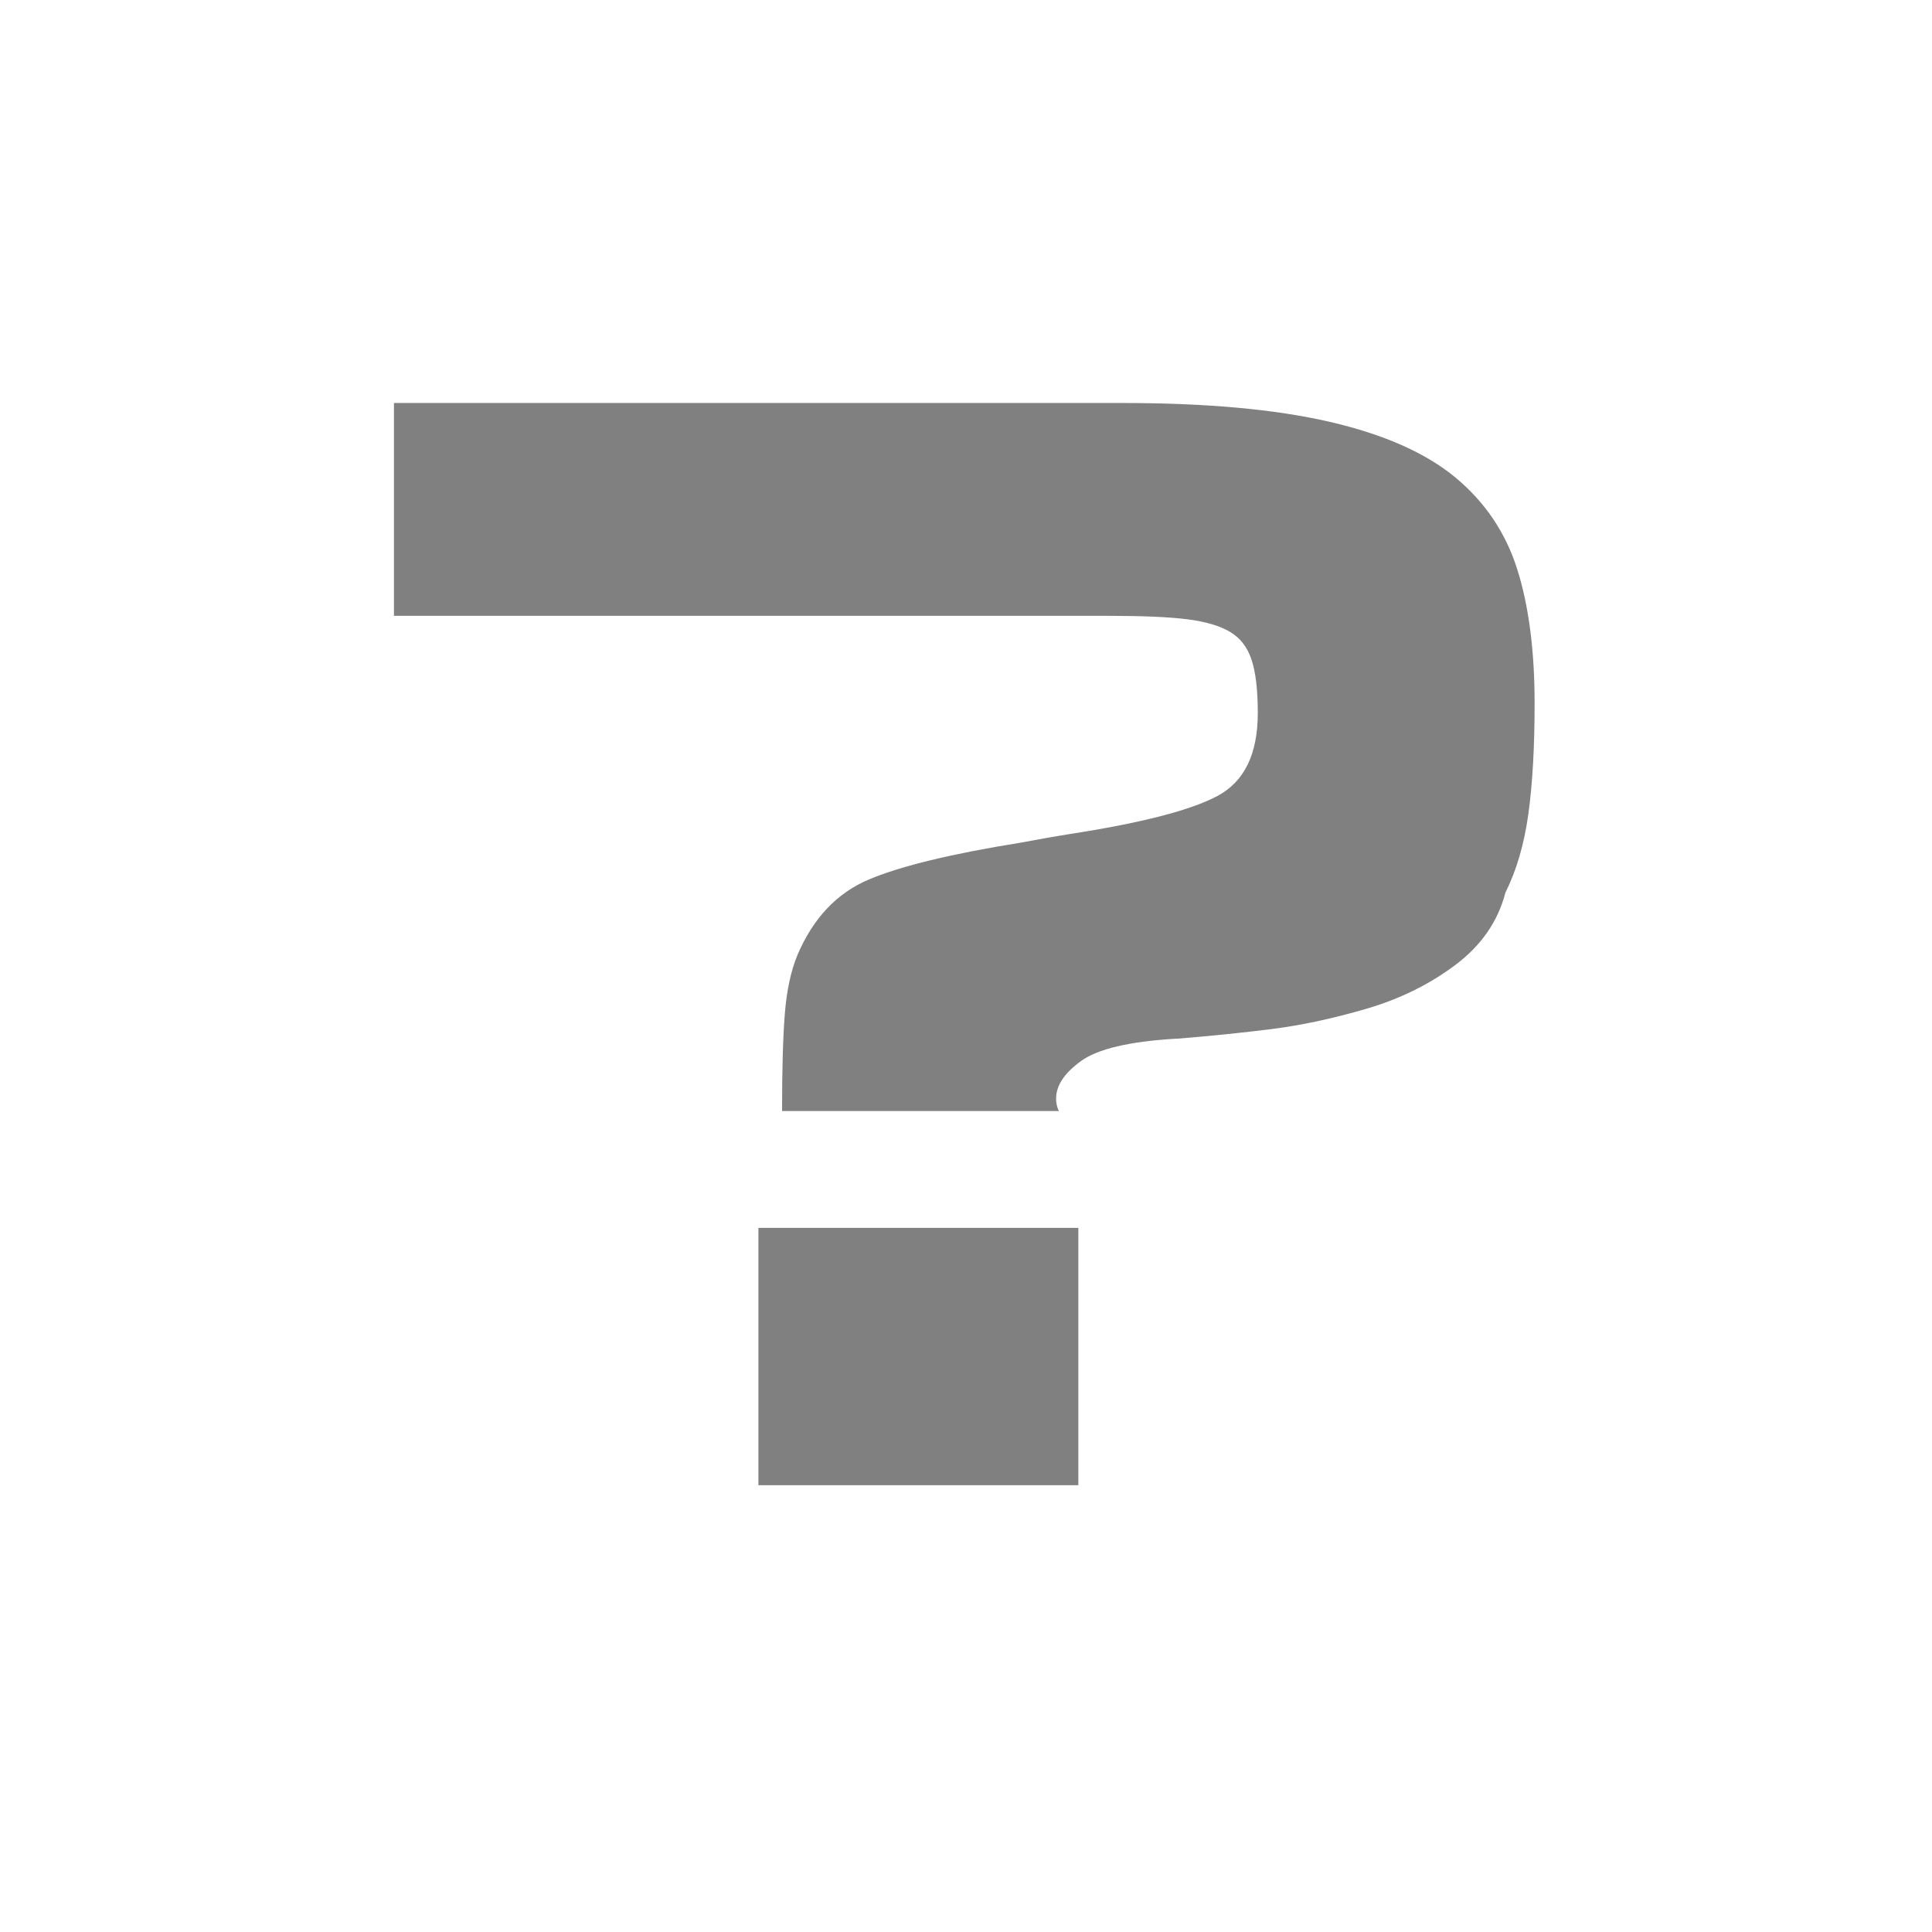
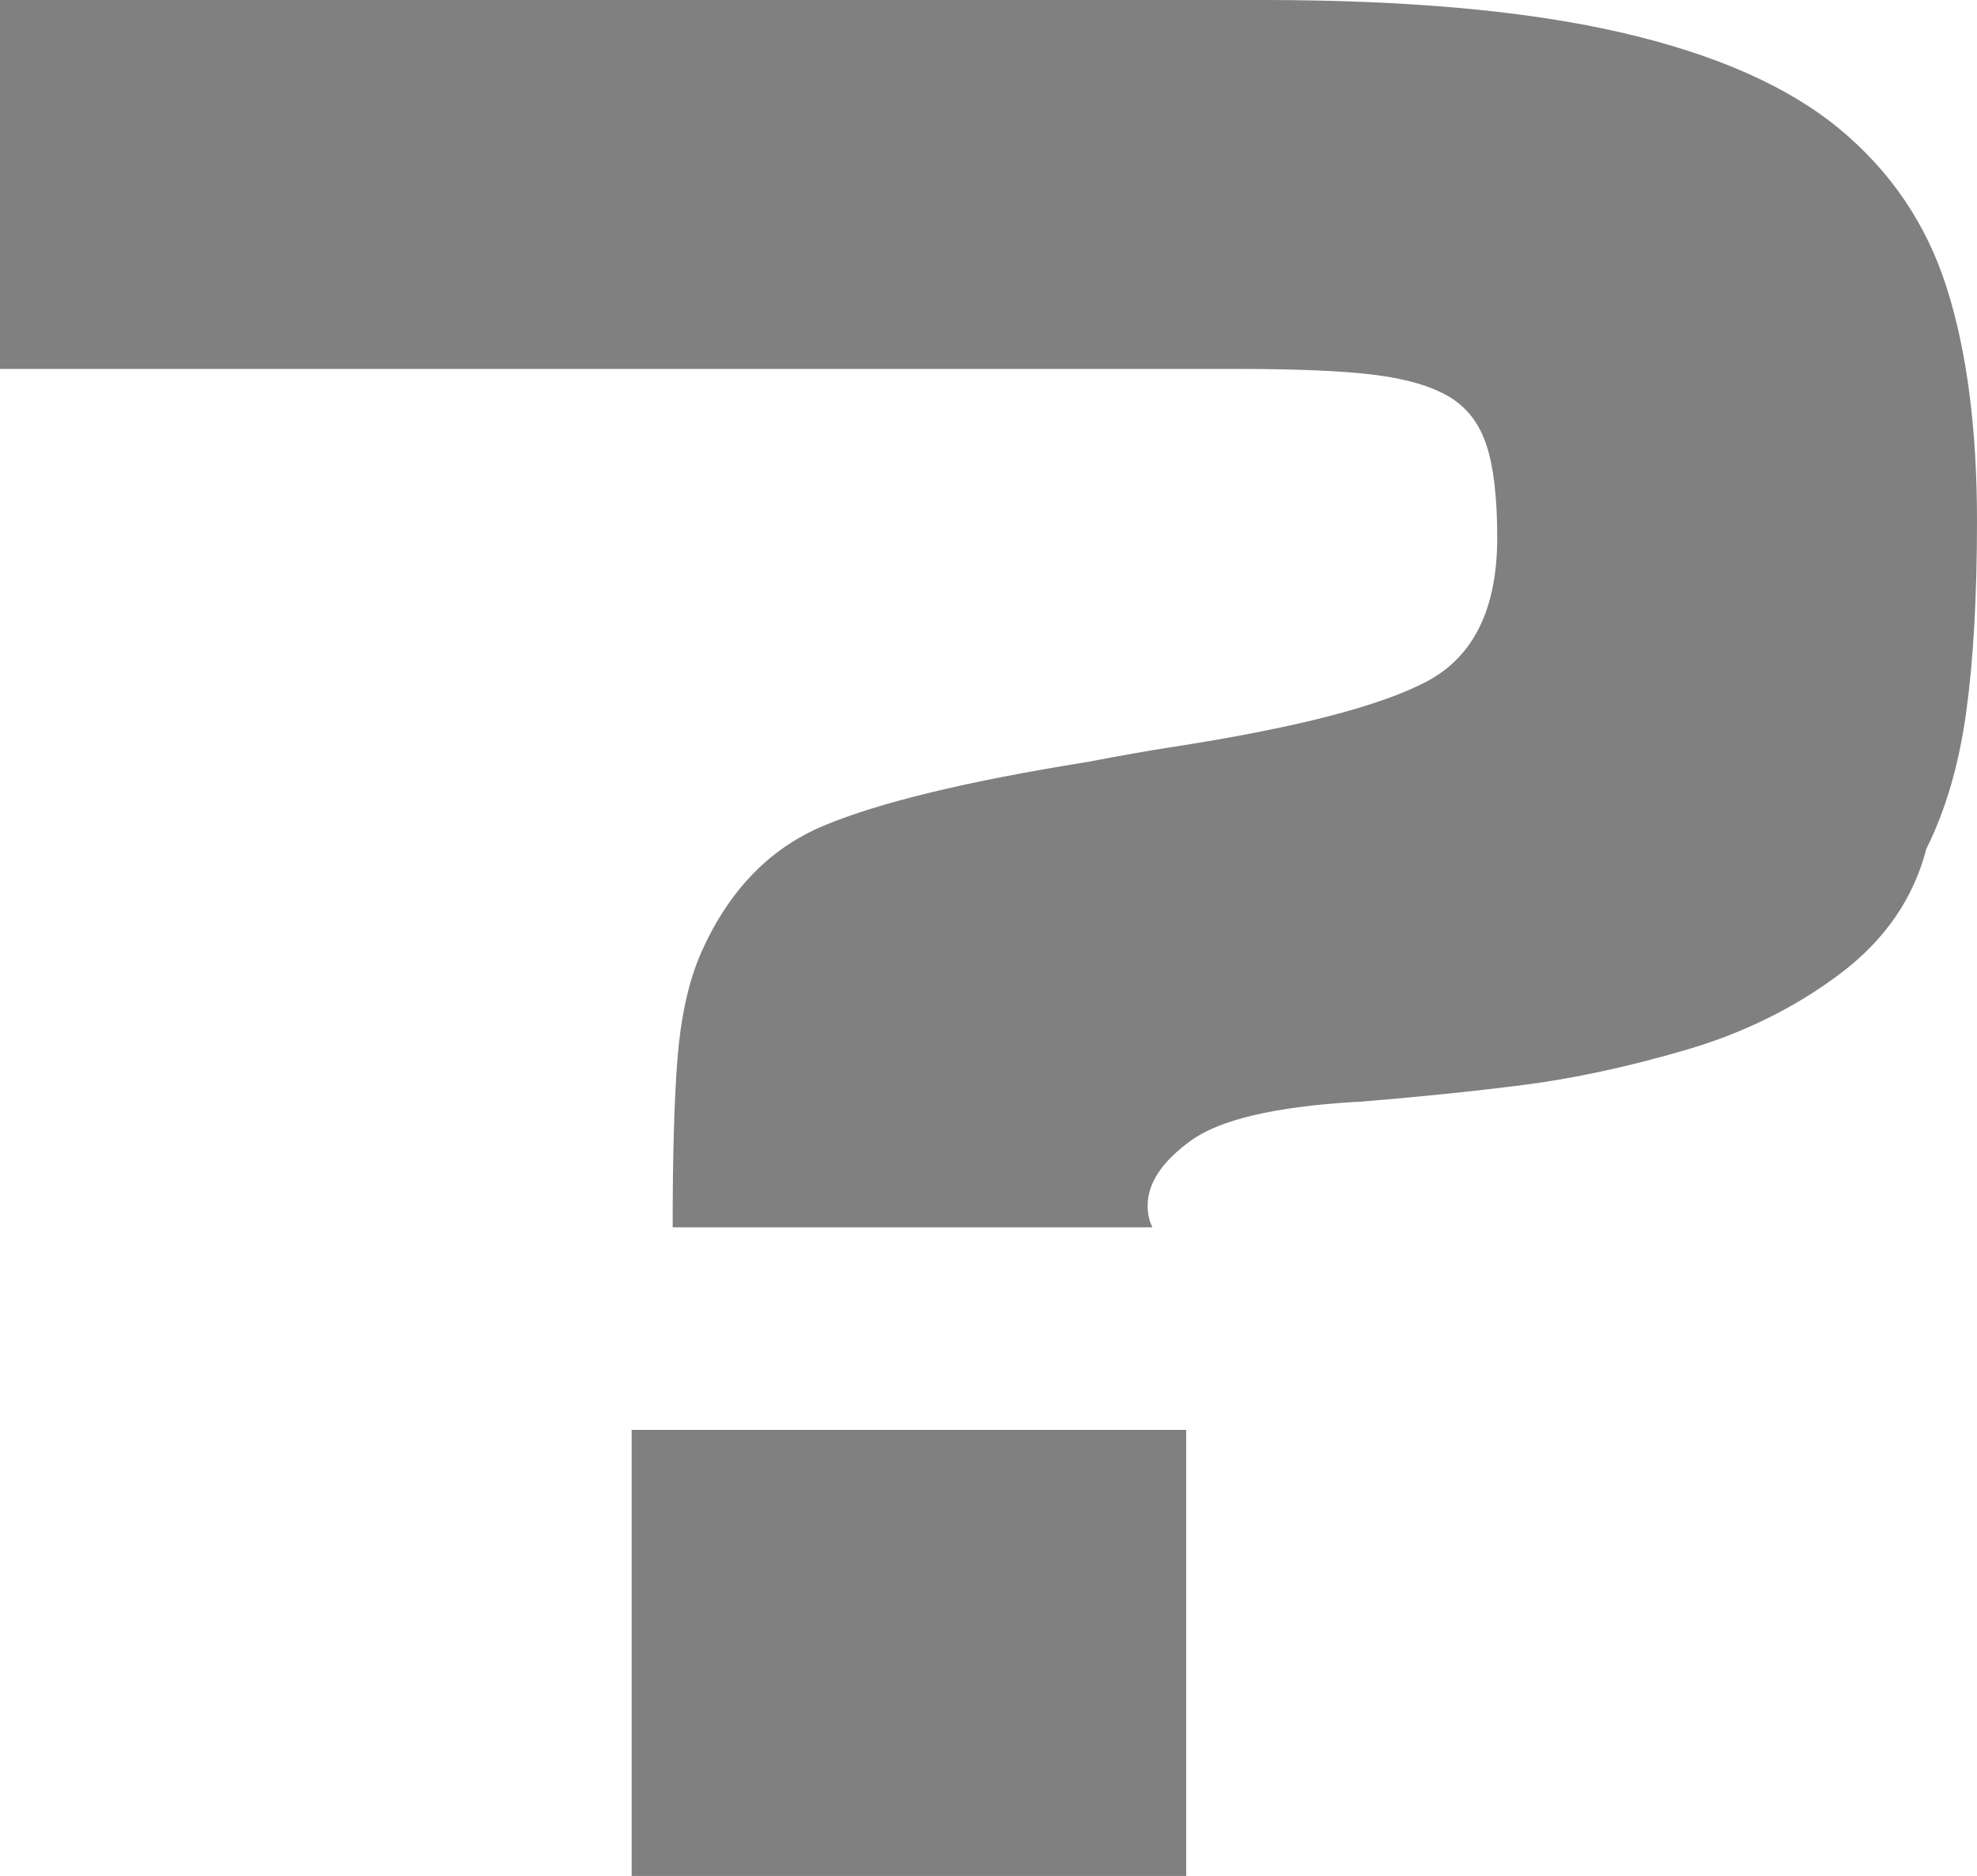
- <svg xmlns="http://www.w3.org/2000/svg" version="1.1" x="0" y="0" width="400" height="400" viewBox="0, 0, 400, 400">
-   <g id="Layer_1">
+ <svg xmlns="http://www.w3.org/2000/svg" version="1.1" x="0" y="0" width="236.16" height="224.064" viewBox="0, 0, 236.16, 224.064">
+   <g id="Layer_1" transform="translate(-81.564, -83.436)">
    <path d="M223.26,307.5 L223.26,254.22 L157.02,254.22 L157.02,307.5 z M311.676,184.812 Q315.132,177.9 316.428,168.54 Q317.724,159.18 317.724,145.644 Q317.724,129.228 314.124,117.852 Q310.524,106.476 301.308,98.844 Q292.092,91.212 275.244,87.324 Q258.396,83.436 232.476,83.436 Q194.172,83.436 81.564,83.436 L81.564,127.5 Q224.412,127.5 229.308,127.5 Q240.252,127.5 245.868,128.22 Q251.484,128.94 254.652,130.812 Q257.82,132.684 259.116,136.572 Q260.412,140.46 260.412,147.66 Q260.412,160.332 252.06,164.796 Q243.708,169.26 221.244,172.716 Q217.5,173.292 211.452,174.444 Q189.852,177.9 179.916,182.076 Q169.98,186.252 165.084,197.772 Q163.068,202.668 162.492,209.868 Q161.916,217.068 161.916,230.028 L219.228,230.028 Q218.652,228.876 218.652,227.436 Q218.652,223.404 223.836,219.66 Q229.02,215.916 243.42,215.052 L243.708,215.052 Q254.364,214.188 263.436,213.036 Q272.508,211.884 282.876,208.86 Q293.244,205.836 301.308,199.788 Q309.372,193.74 311.676,184.812 z" fill="#808080" />
  </g>
</svg>
